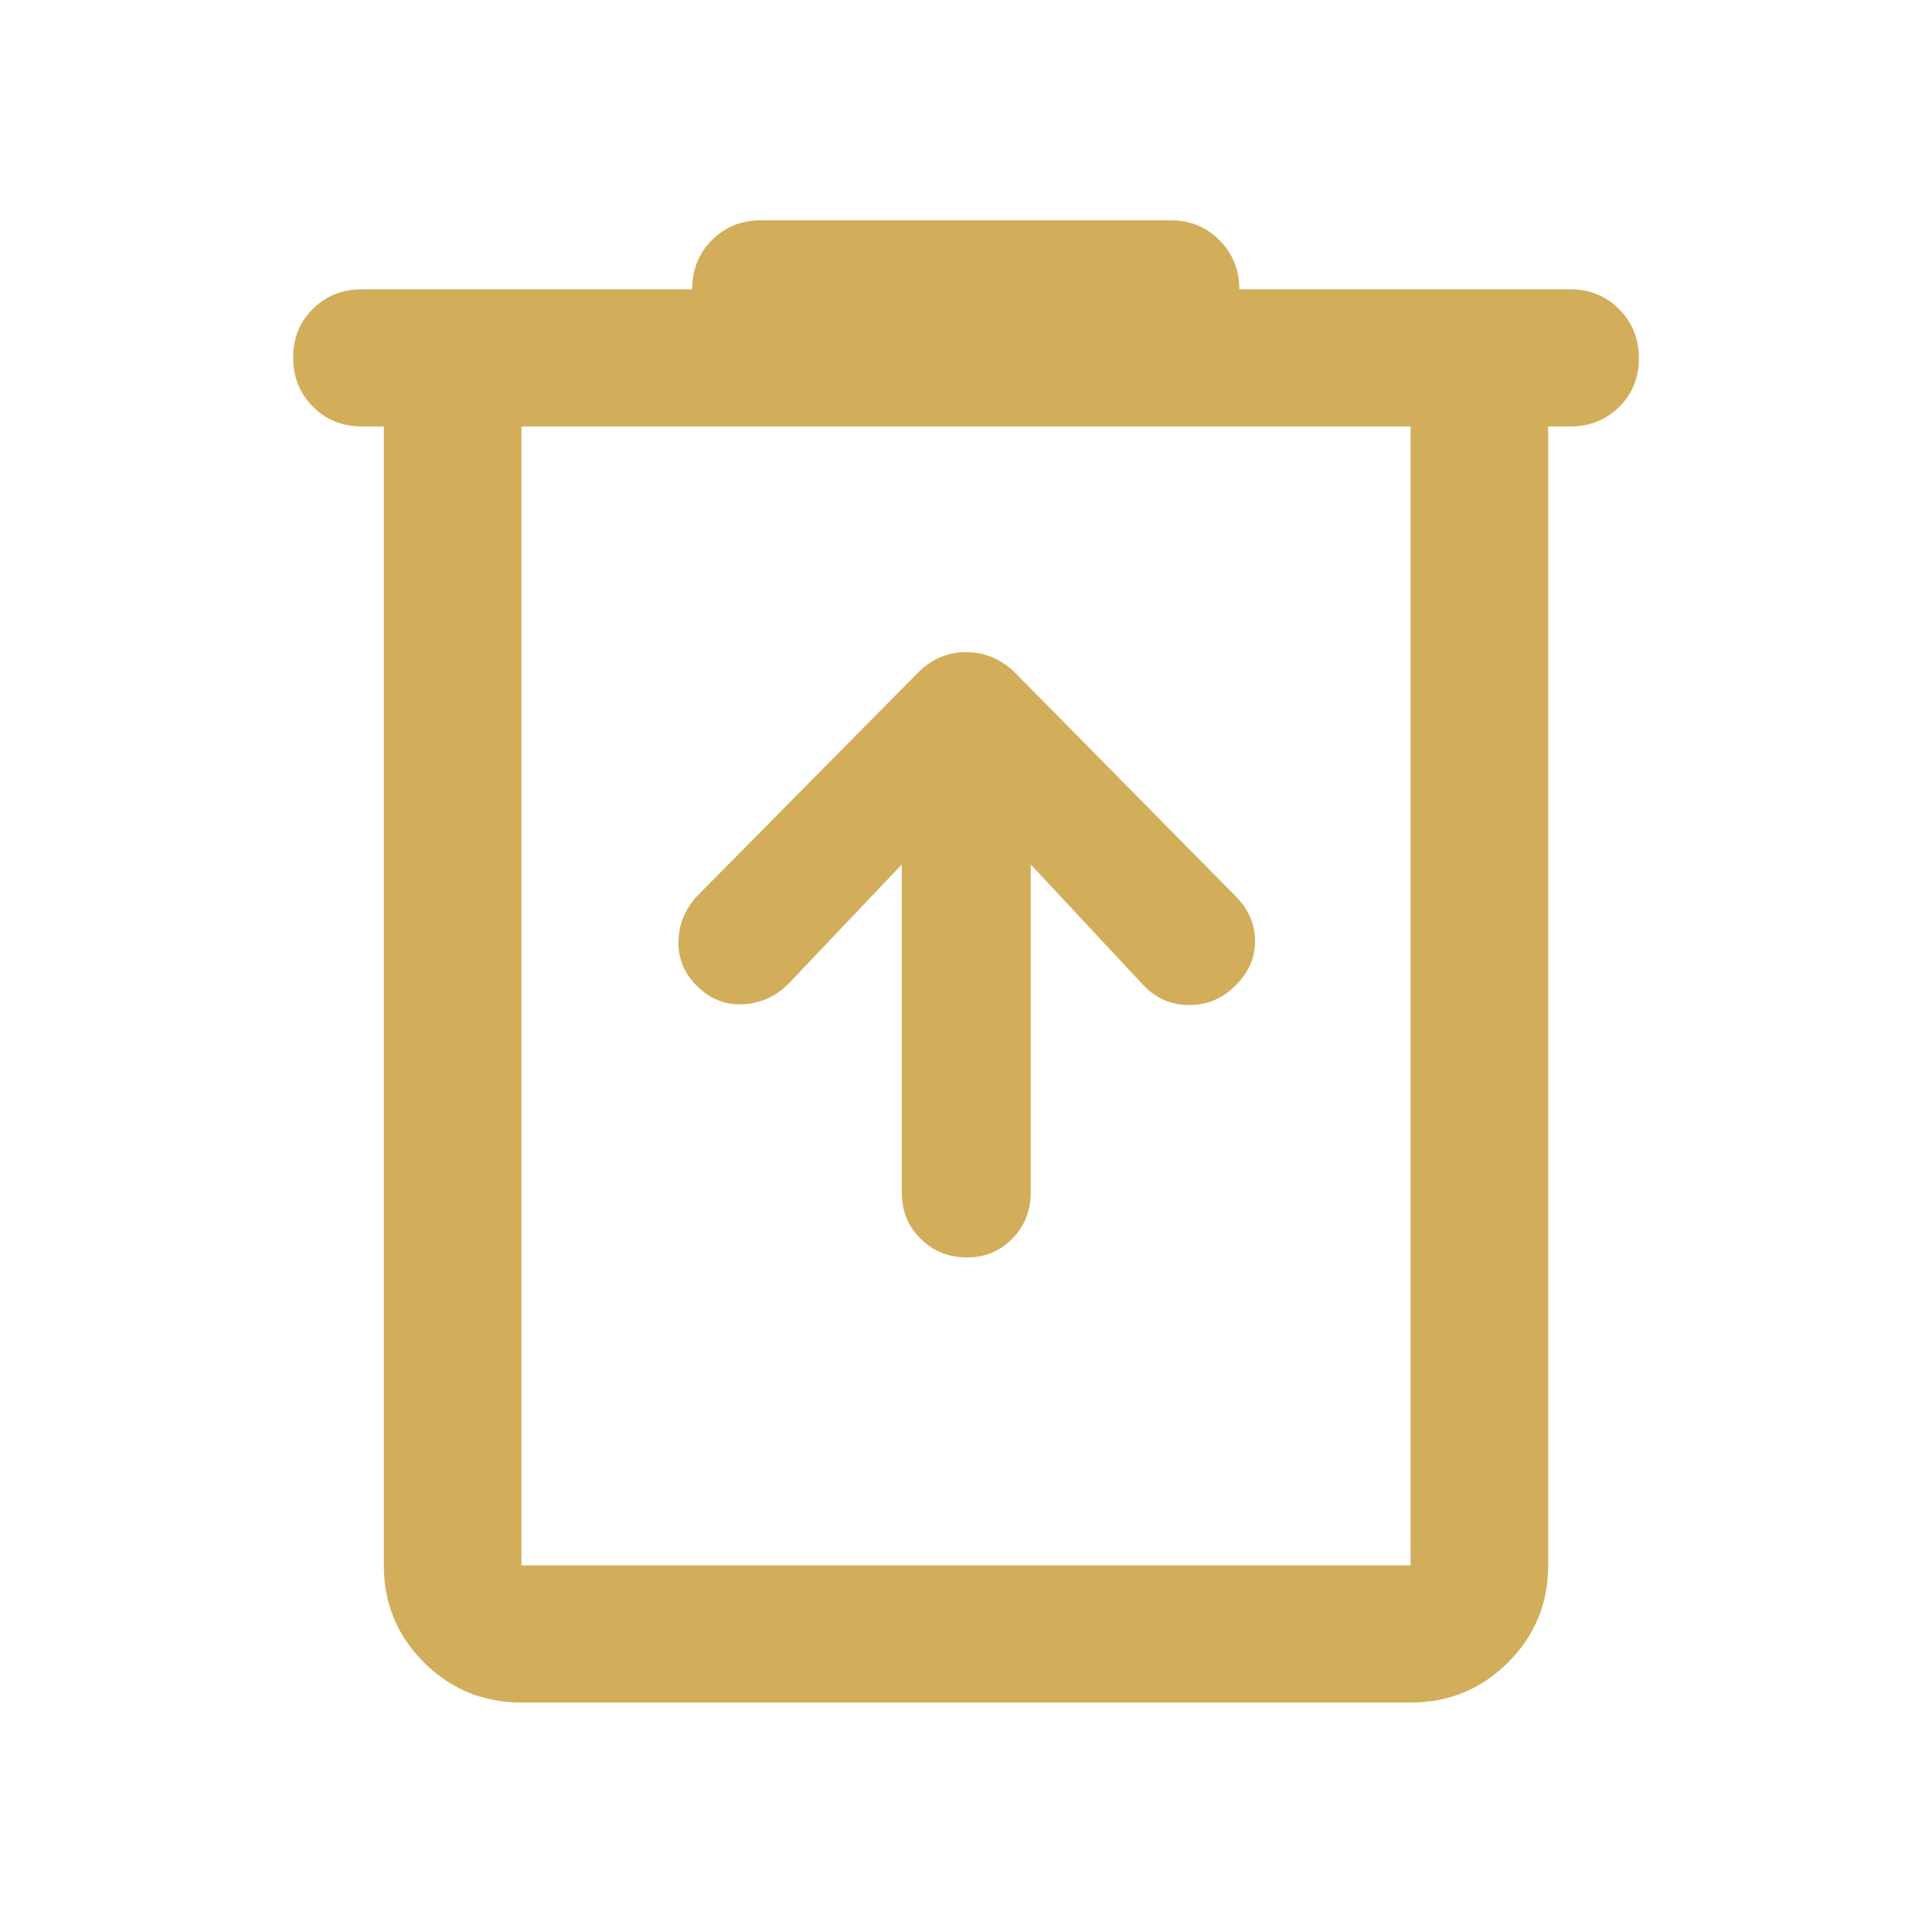
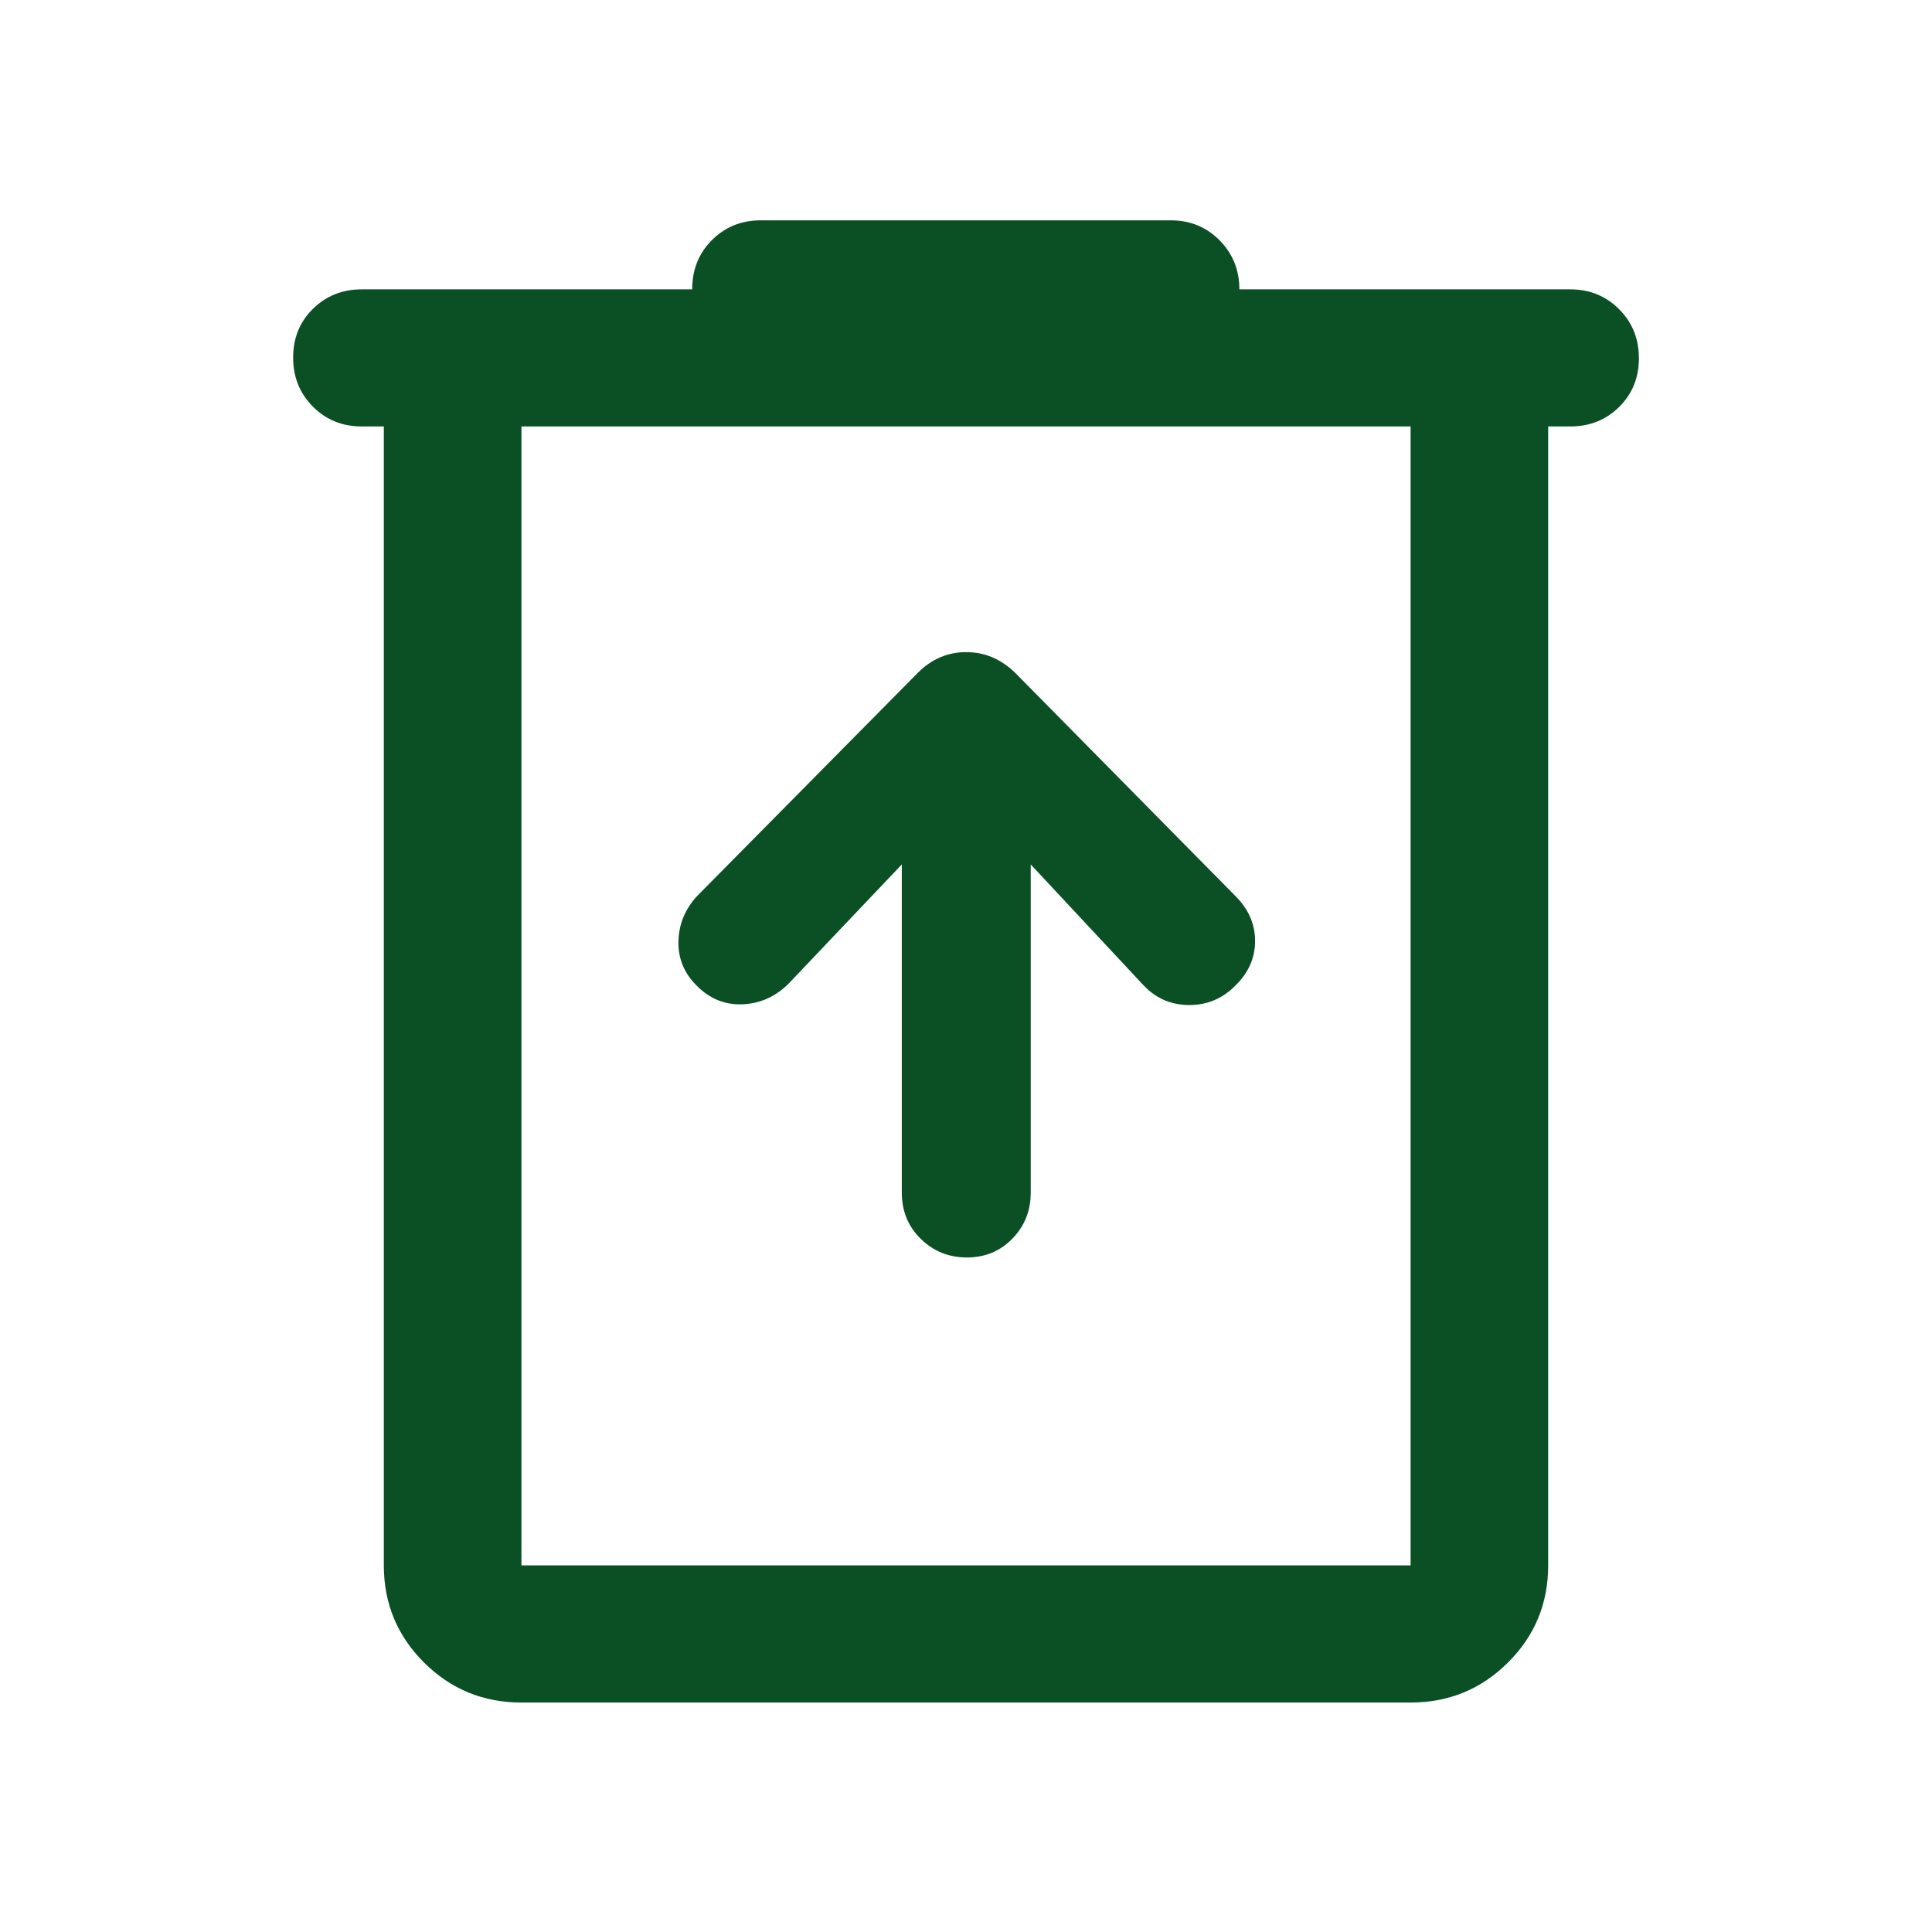
<svg xmlns="http://www.w3.org/2000/svg" width="48" height="48" viewBox="0 0 48 48" fill="none">
-   <path d="M12.955 42.299C12.006 42.299 11.2 41.968 10.534 41.304C9.869 40.642 9.536 39.837 9.536 38.892V10.595H8.986C8.505 10.595 8.101 10.431 7.774 10.102C7.446 9.773 7.283 9.367 7.283 8.883C7.283 8.4 7.446 7.997 7.774 7.674C8.101 7.351 8.505 7.189 8.986 7.189H17.197C17.197 6.7 17.36 6.292 17.688 5.965C18.015 5.638 18.419 5.474 18.9 5.474H29.088C29.569 5.474 29.973 5.64 30.301 5.971C30.628 6.303 30.792 6.709 30.792 7.189H39.014C39.495 7.189 39.899 7.354 40.227 7.683C40.554 8.011 40.718 8.418 40.718 8.901C40.718 9.384 40.554 9.788 40.227 10.111C39.899 10.434 39.495 10.595 39.014 10.595H38.464V38.892C38.464 39.837 38.132 40.642 37.466 41.304C36.801 41.968 35.994 42.299 35.046 42.299H12.955ZM35.046 10.595H12.955V38.892H35.046V10.595ZM22.405 21.477V29.628C22.405 30.089 22.562 30.473 22.877 30.78C23.191 31.088 23.573 31.241 24.023 31.241C24.473 31.241 24.85 31.085 25.153 30.773C25.456 30.46 25.608 30.081 25.608 29.634V21.477L28.414 24.483C28.723 24.808 29.101 24.97 29.548 24.97C29.996 24.97 30.377 24.808 30.694 24.485C31.019 24.169 31.182 23.8 31.182 23.38C31.182 22.96 31.02 22.588 30.696 22.264L25.218 16.712C24.867 16.372 24.463 16.202 24.005 16.202C23.547 16.202 23.147 16.372 22.807 16.712L17.317 22.264C17.018 22.59 16.864 22.966 16.856 23.392C16.847 23.819 17.001 24.187 17.318 24.497C17.641 24.82 18.02 24.971 18.457 24.951C18.894 24.93 19.274 24.758 19.598 24.433L22.405 21.477Z" fill="#D2AE5B" />
+   <path d="M12.955 42.299C12.006 42.299 11.2 41.968 10.534 41.304C9.869 40.642 9.536 39.837 9.536 38.892V10.595H8.986C8.505 10.595 8.101 10.431 7.774 10.102C7.446 9.773 7.283 9.367 7.283 8.883C7.283 8.4 7.446 7.997 7.774 7.674C8.101 7.351 8.505 7.189 8.986 7.189H17.197C17.197 6.7 17.36 6.292 17.688 5.965C18.015 5.638 18.419 5.474 18.9 5.474H29.088C29.569 5.474 29.973 5.64 30.301 5.971C30.628 6.303 30.792 6.709 30.792 7.189H39.014C39.495 7.189 39.899 7.354 40.227 7.683C40.554 8.011 40.718 8.418 40.718 8.901C40.718 9.384 40.554 9.788 40.227 10.111C39.899 10.434 39.495 10.595 39.014 10.595H38.464V38.892C38.464 39.837 38.132 40.642 37.466 41.304C36.801 41.968 35.994 42.299 35.046 42.299H12.955ZM35.046 10.595H12.955V38.892H35.046V10.595ZM22.405 21.477V29.628C22.405 30.089 22.562 30.473 22.877 30.78C23.191 31.088 23.573 31.241 24.023 31.241C24.473 31.241 24.85 31.085 25.153 30.773C25.456 30.46 25.608 30.081 25.608 29.634V21.477L28.414 24.483C28.723 24.808 29.101 24.97 29.548 24.97C29.996 24.97 30.377 24.808 30.694 24.485C31.019 24.169 31.182 23.8 31.182 23.38C31.182 22.96 31.02 22.588 30.696 22.264L25.218 16.712C24.867 16.372 24.463 16.202 24.005 16.202C23.547 16.202 23.147 16.372 22.807 16.712L17.317 22.264C17.018 22.59 16.864 22.966 16.856 23.392C16.847 23.819 17.001 24.187 17.318 24.497C17.641 24.82 18.02 24.971 18.457 24.951C18.894 24.93 19.274 24.758 19.598 24.433L22.405 21.477Z" fill="#0A5024" />
</svg>
